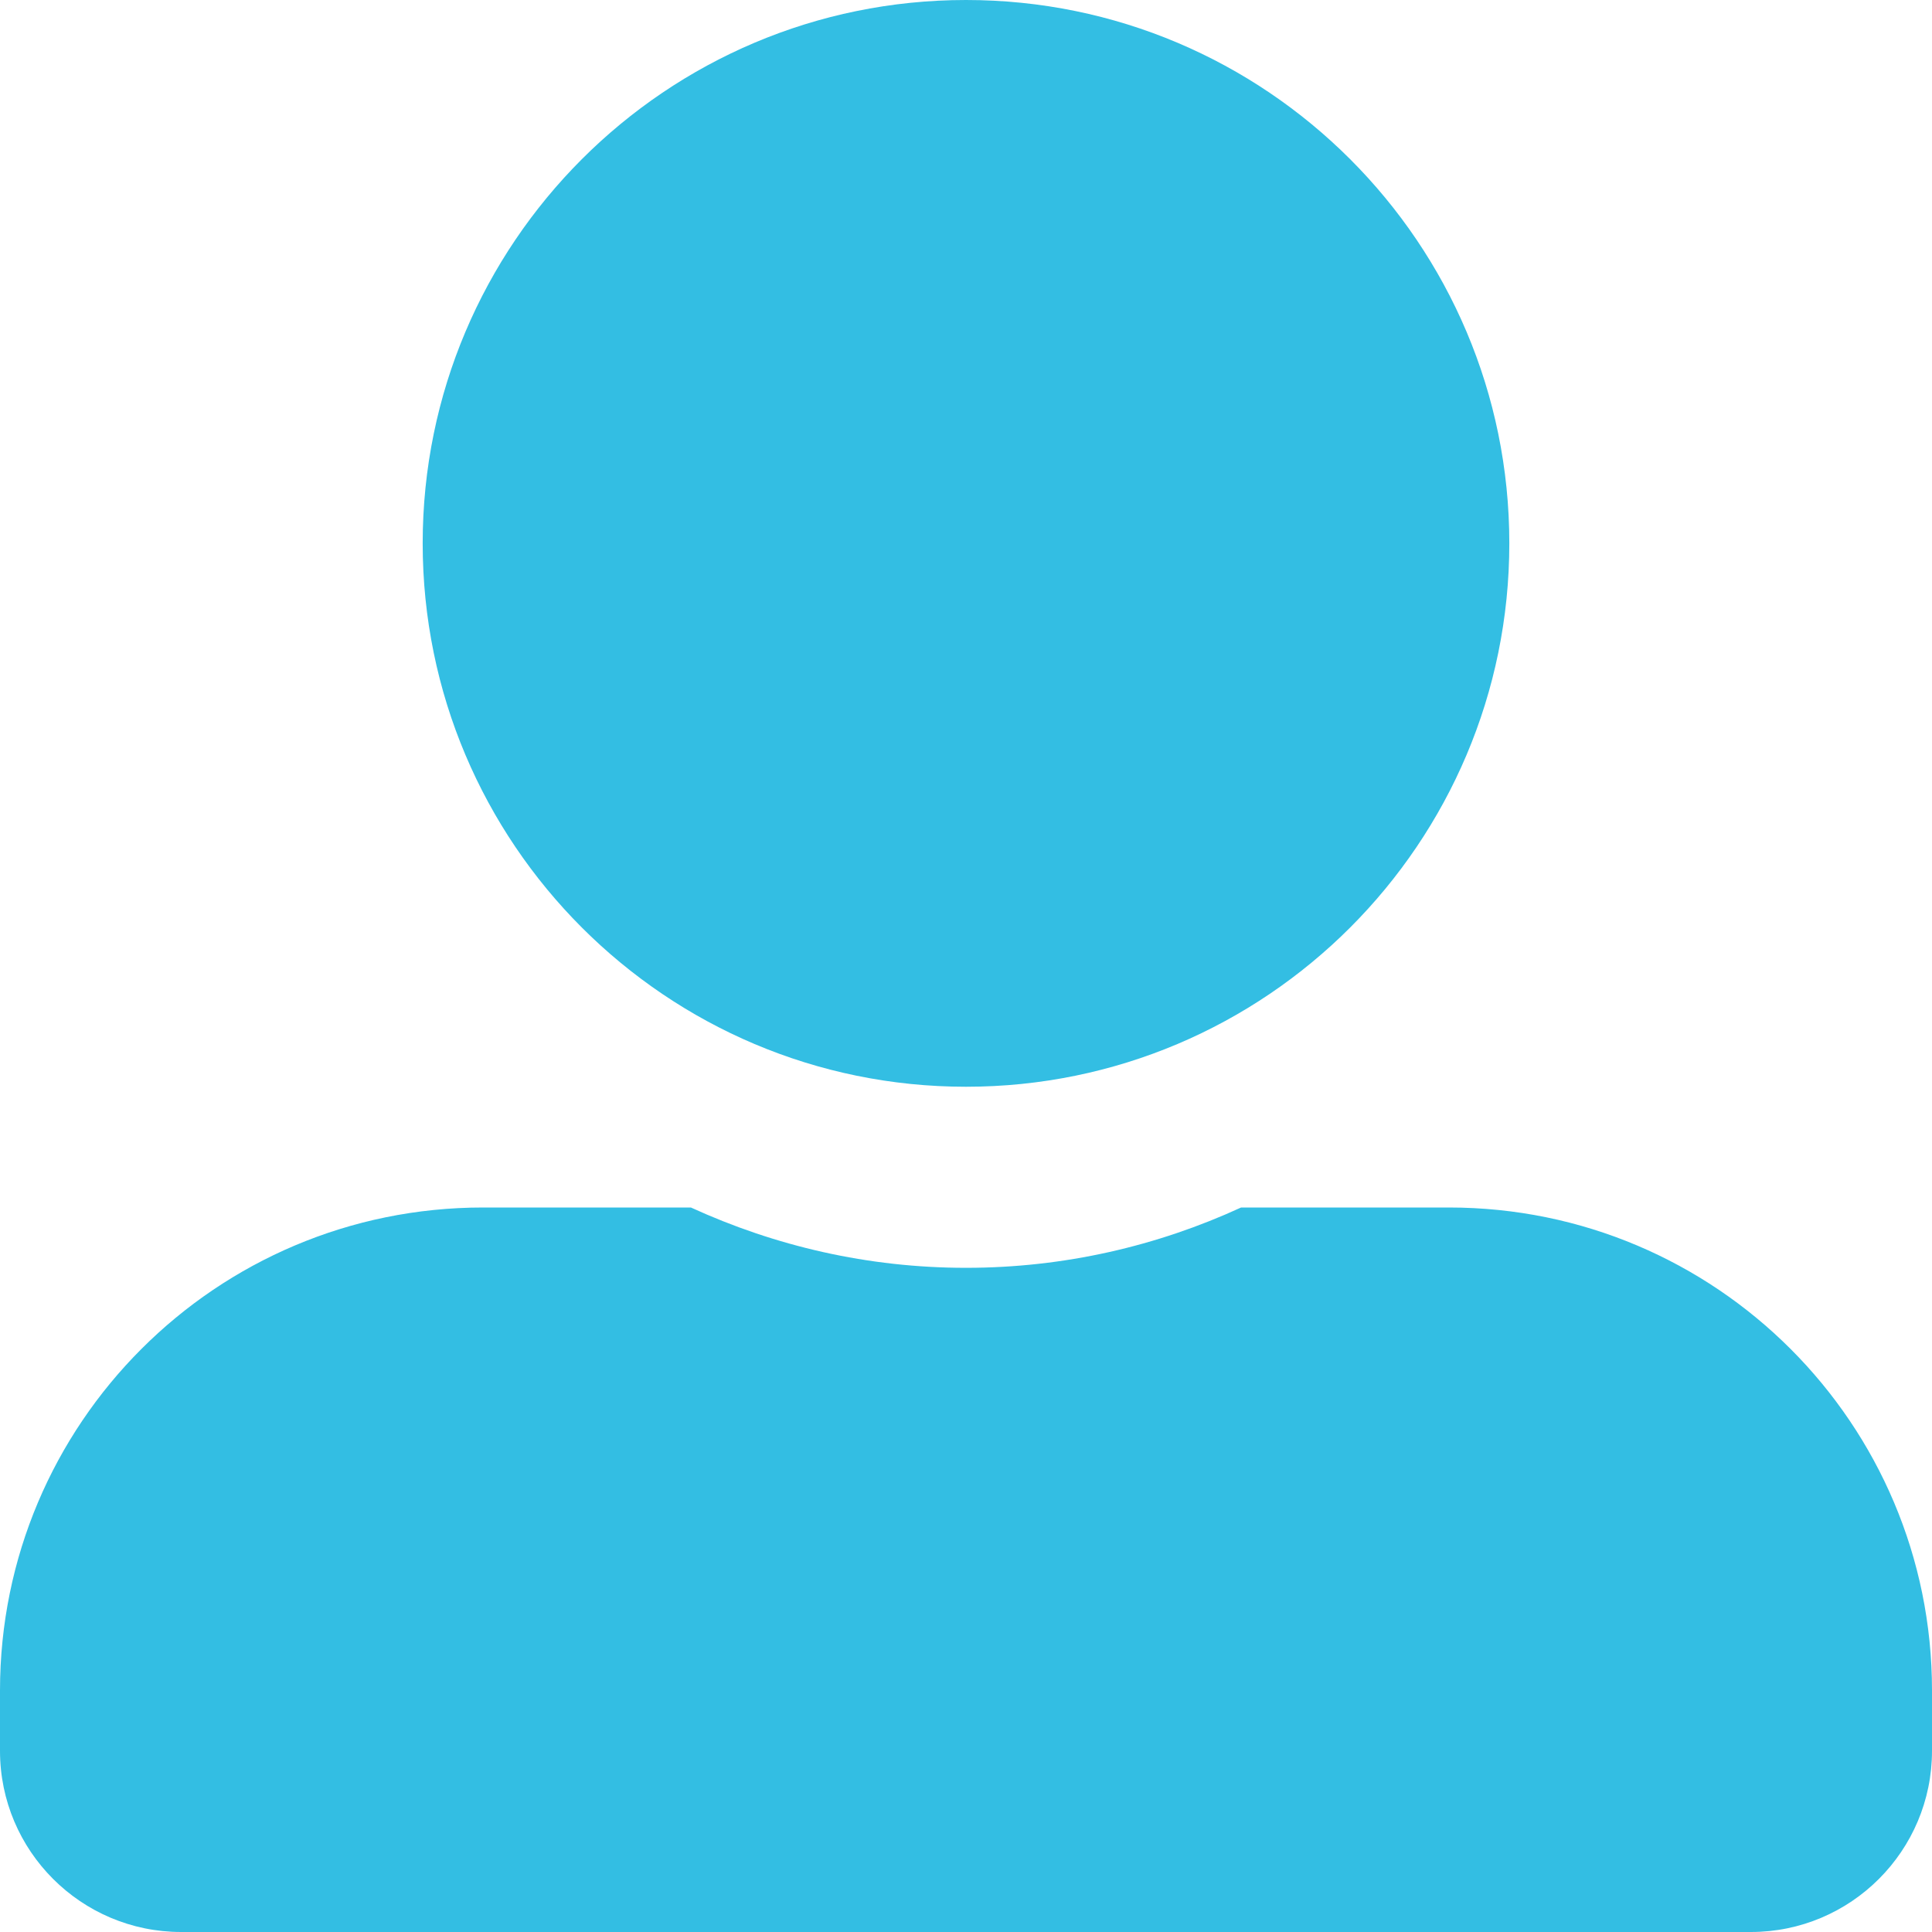
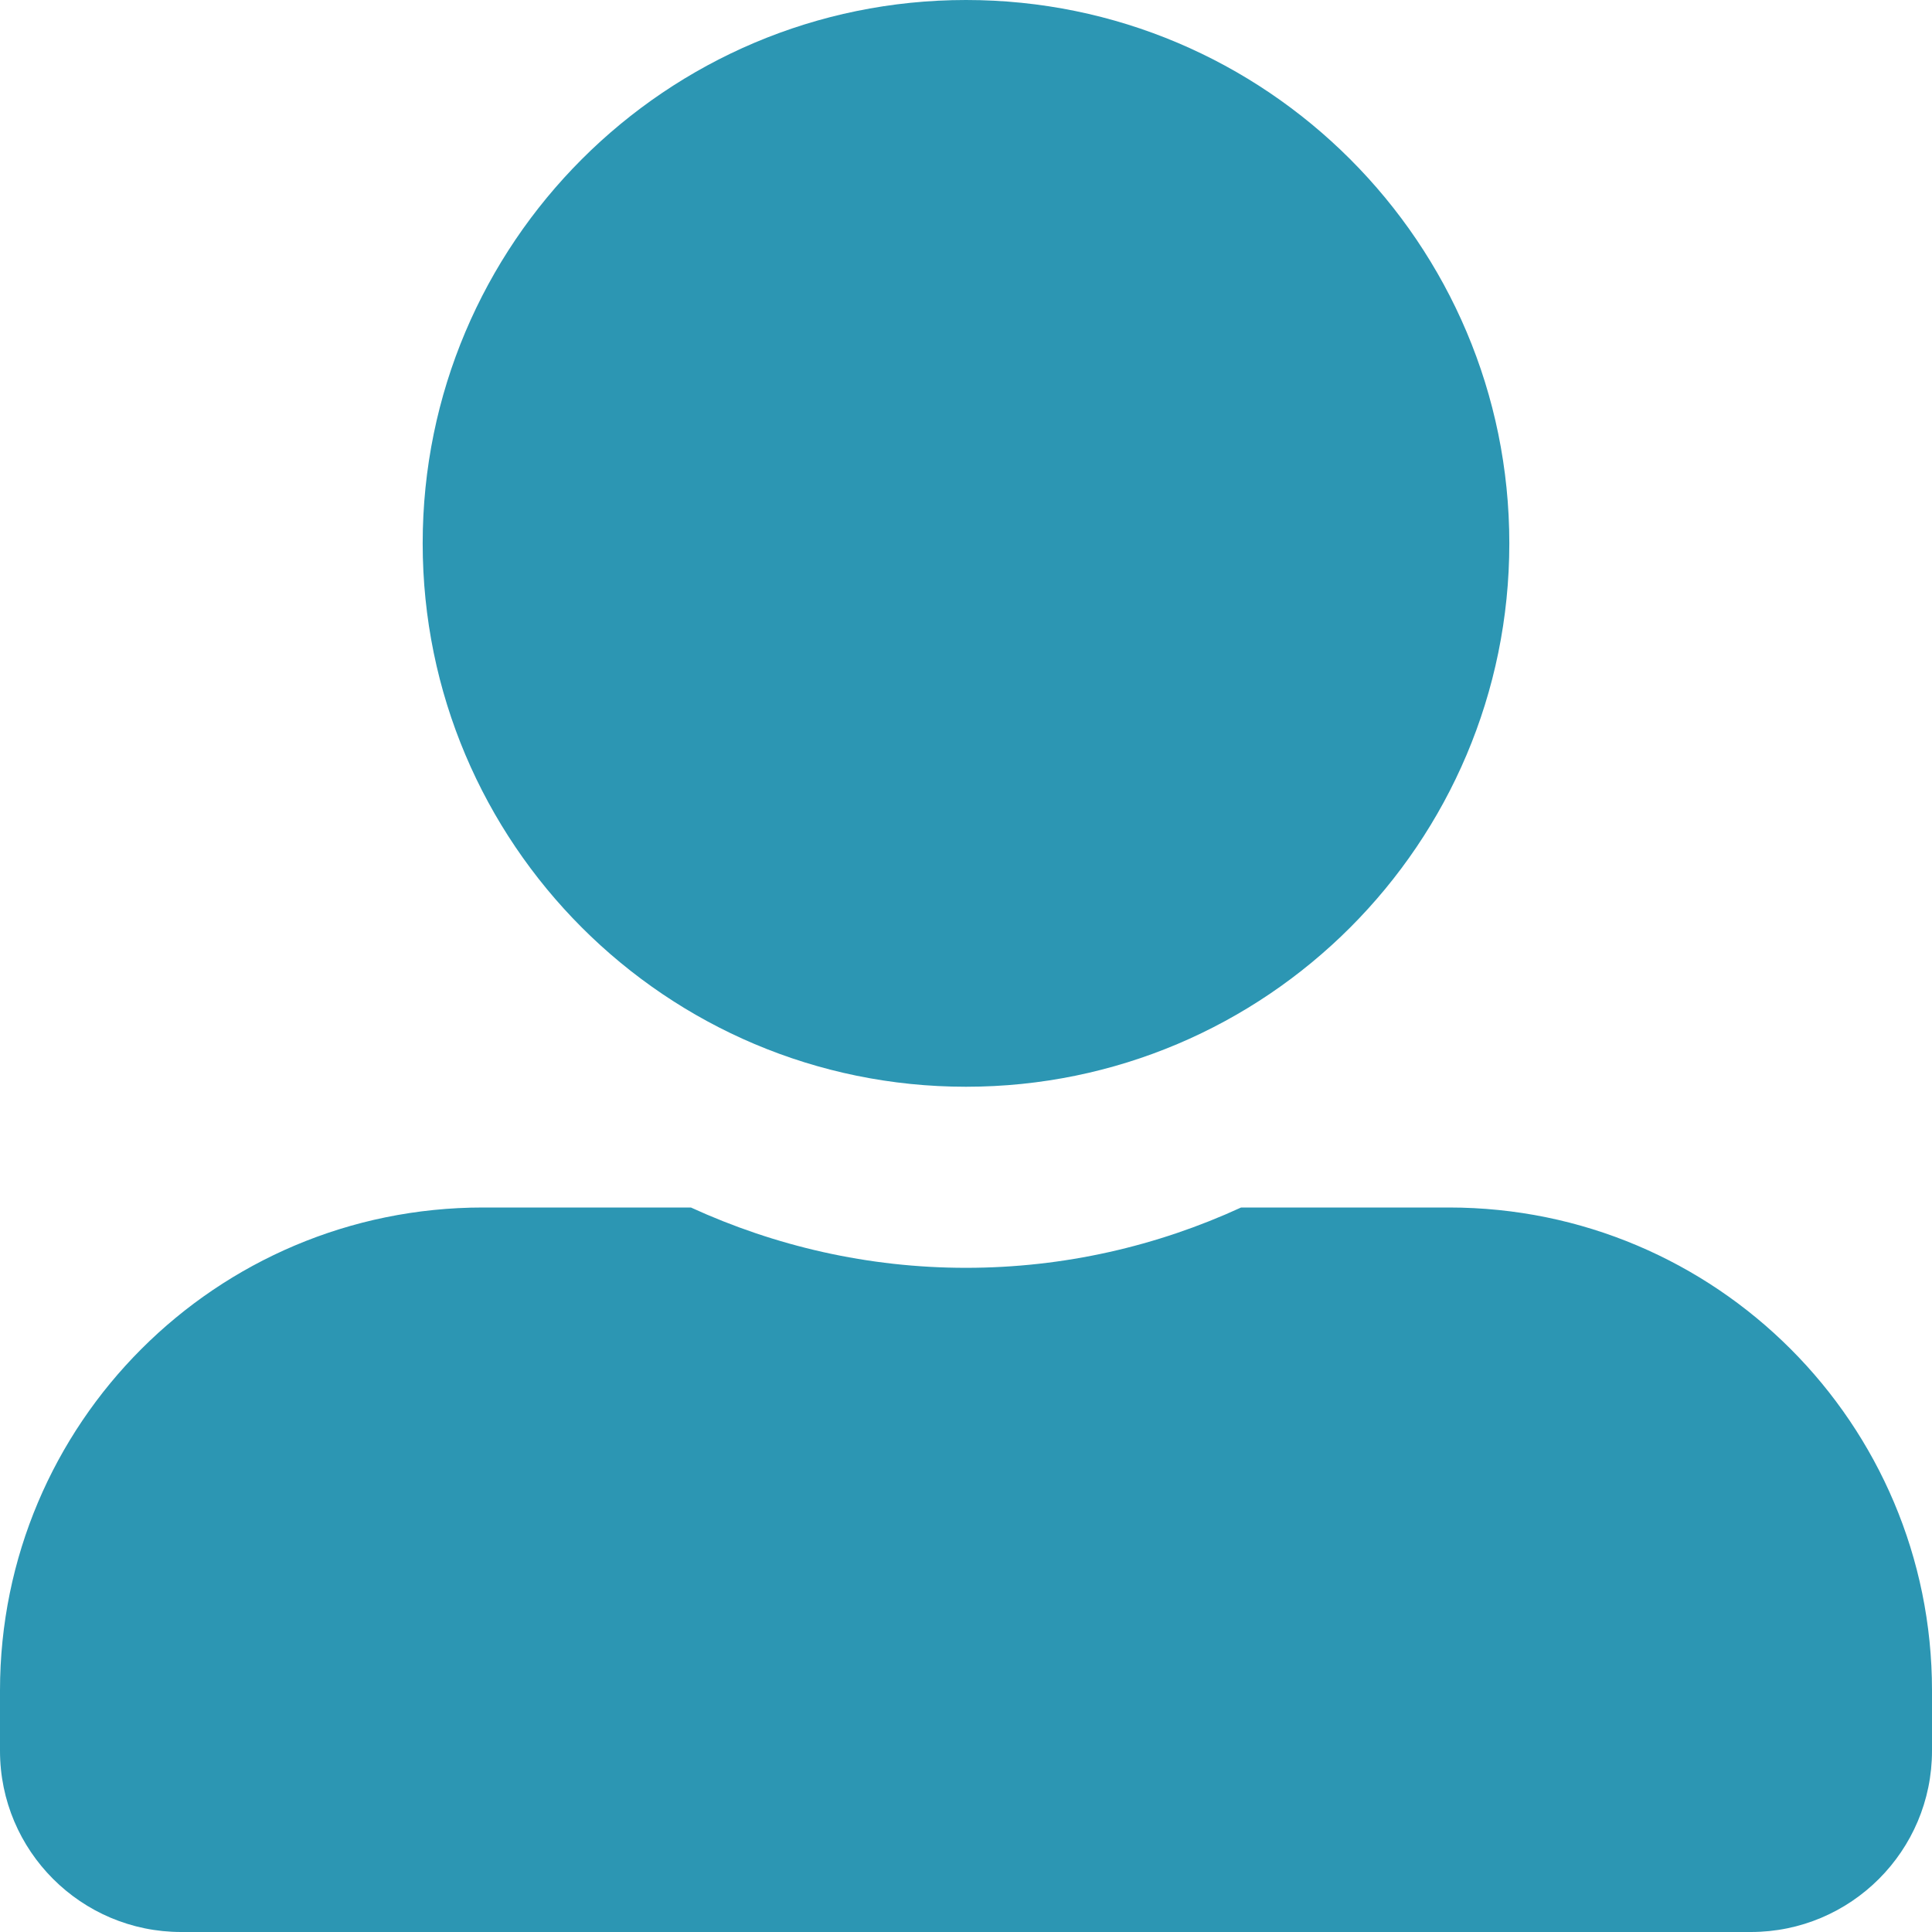
<svg xmlns="http://www.w3.org/2000/svg" width="18" height="18" viewBox="0 0 18 18" fill="none">
-   <path d="M9 10.125C11.795 10.125 14.062 7.857 14.062 5.062C14.062 2.268 11.795 0 9 0C6.205 0 3.938 2.268 3.938 5.062C3.938 7.857 6.205 10.125 9 10.125ZM13.5 11.25H11.563C10.782 11.609 9.914 11.812 9 11.812C8.086 11.812 7.221 11.609 6.437 11.25H4.5C2.014 11.25 0 13.264 0 15.75V16.312C0 17.244 0.756 18 1.688 18H16.312C17.244 18 18 17.244 18 16.312V15.75C18 13.264 15.986 11.25 13.5 11.25Z" fill="#33bee3" />
+   <path d="M9 10.125C11.795 10.125 14.062 7.857 14.062 5.062C14.062 2.268 11.795 0 9 0C6.205 0 3.938 2.268 3.938 5.062C3.938 7.857 6.205 10.125 9 10.125ZM13.5 11.25H11.563C10.782 11.609 9.914 11.812 9 11.812C8.086 11.812 7.221 11.609 6.437 11.25H4.5C2.014 11.25 0 13.264 0 15.75V16.312C0 17.244 0.756 18 1.688 18H16.312C17.244 18 18 17.244 18 16.312V15.75C18 13.264 15.986 11.25 13.5 11.25Z" fill="#2c96b3" />
</svg>
